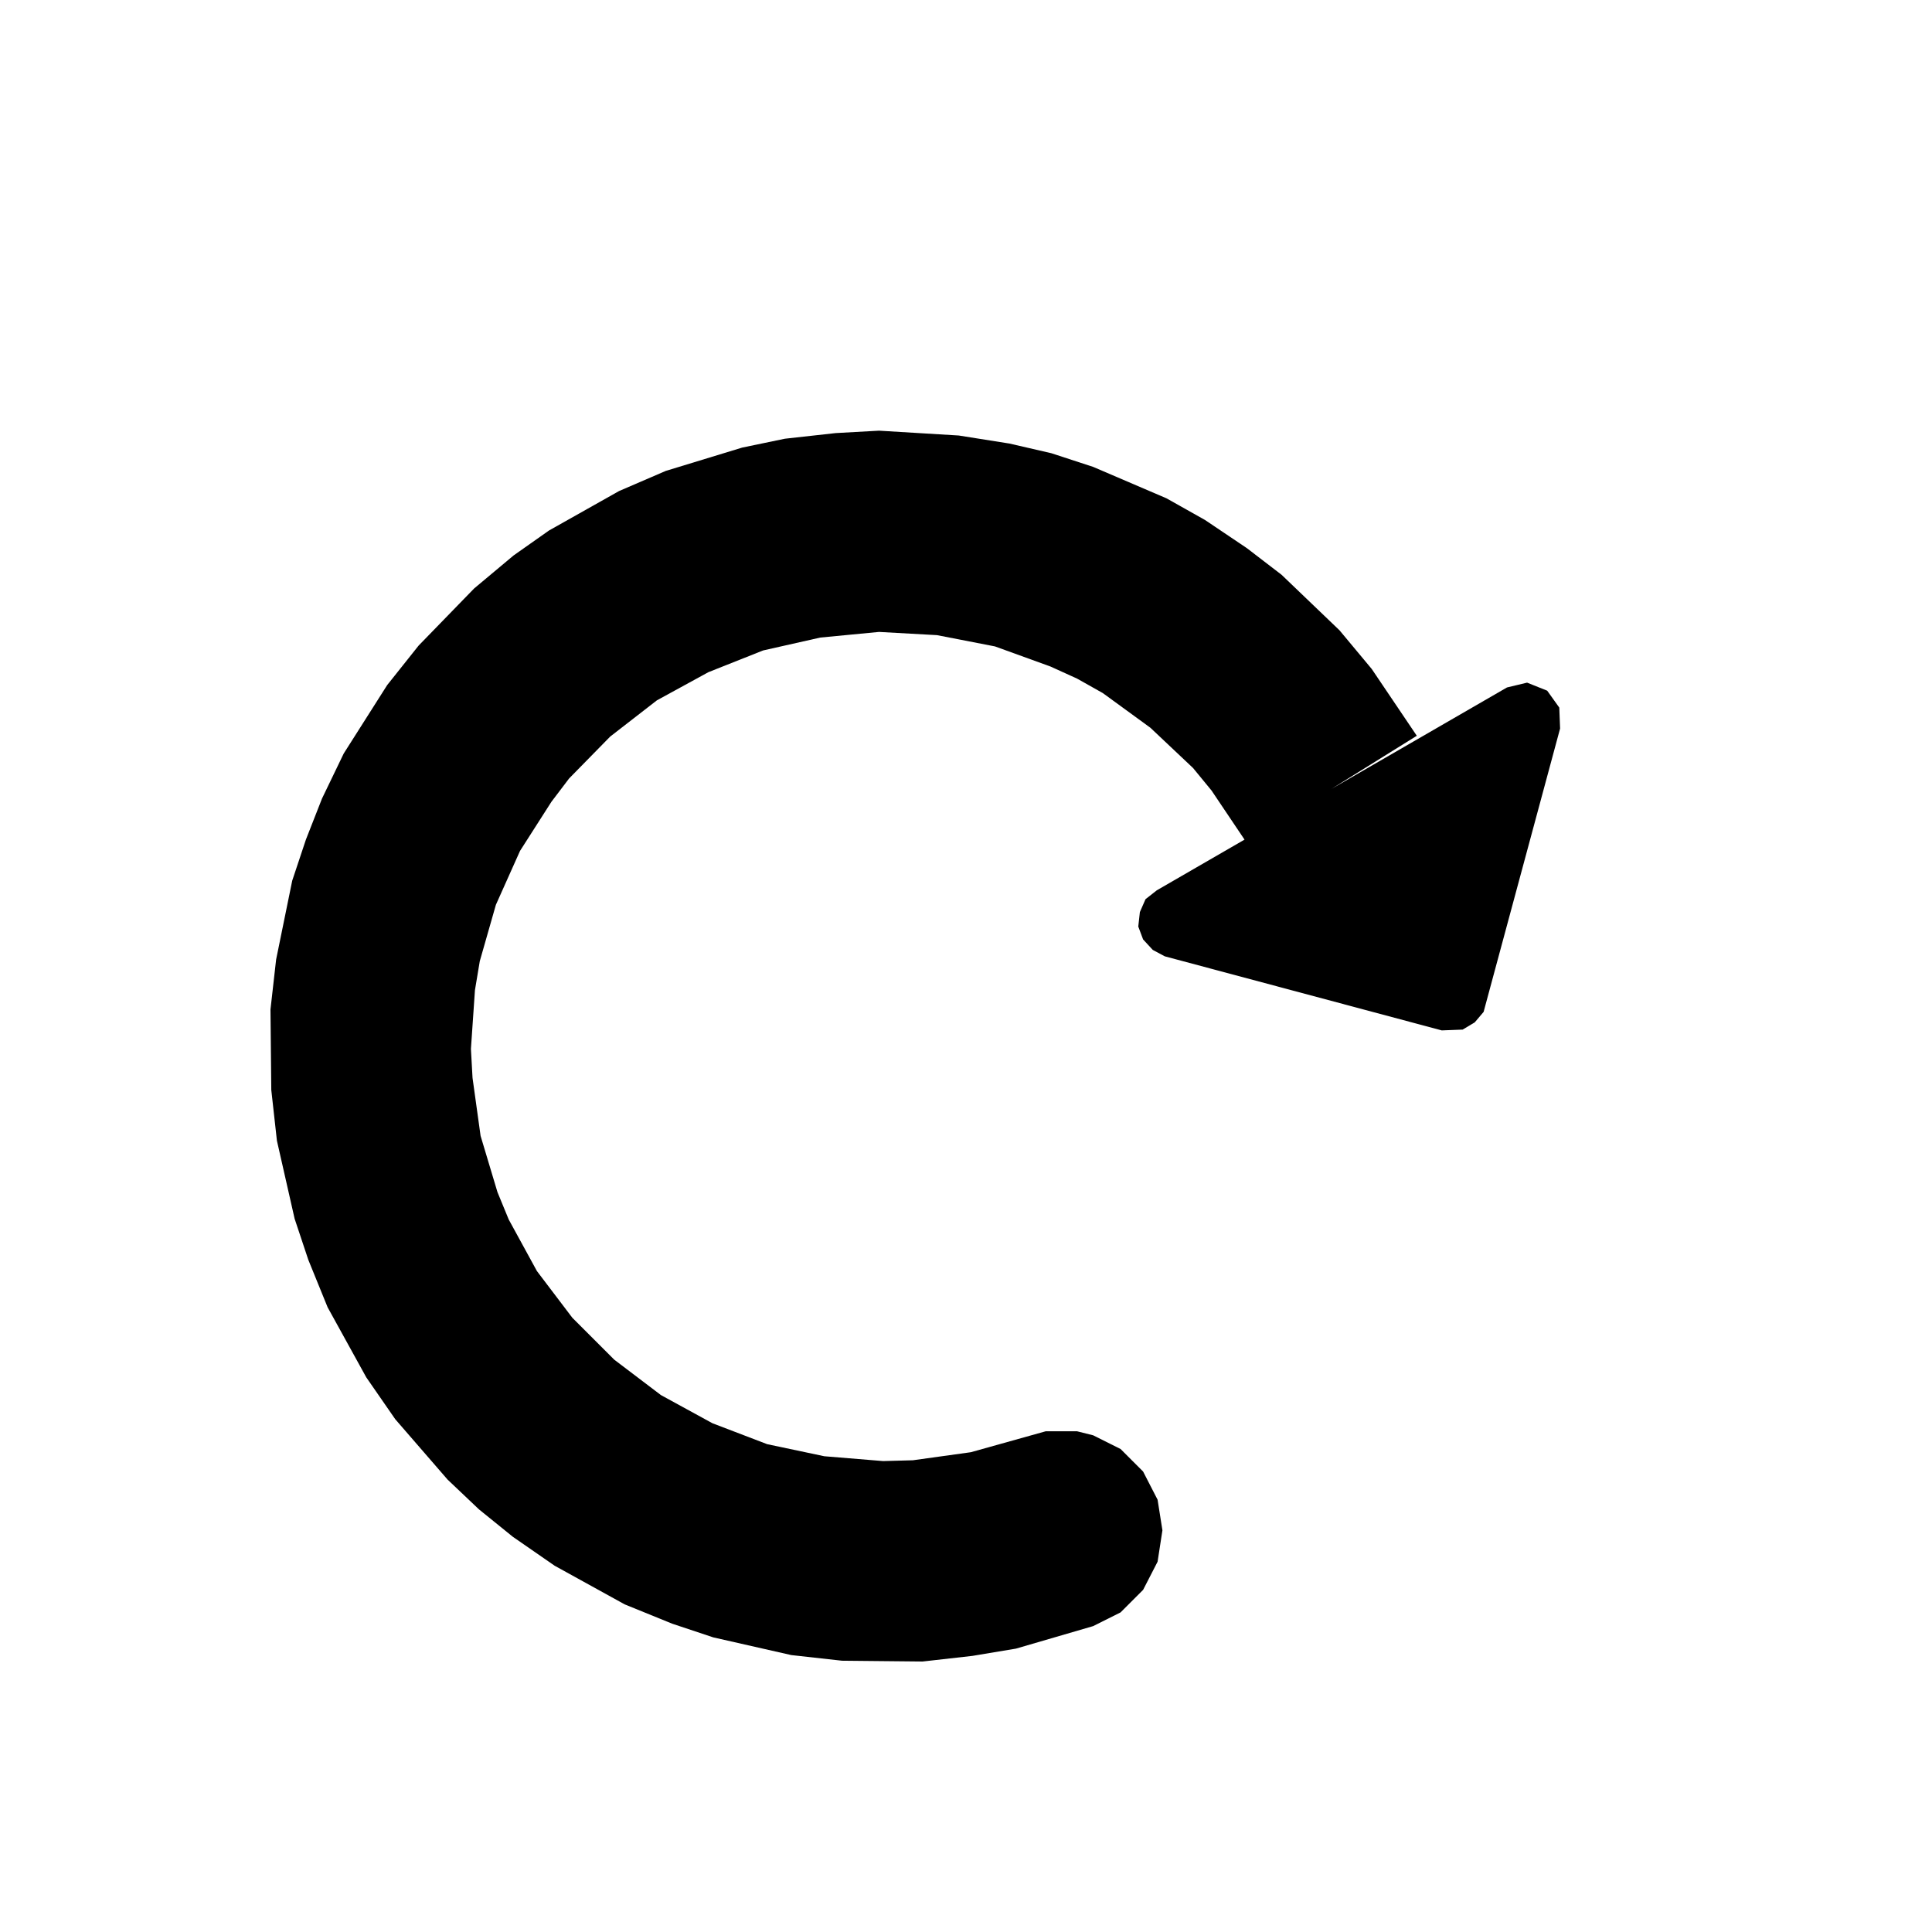
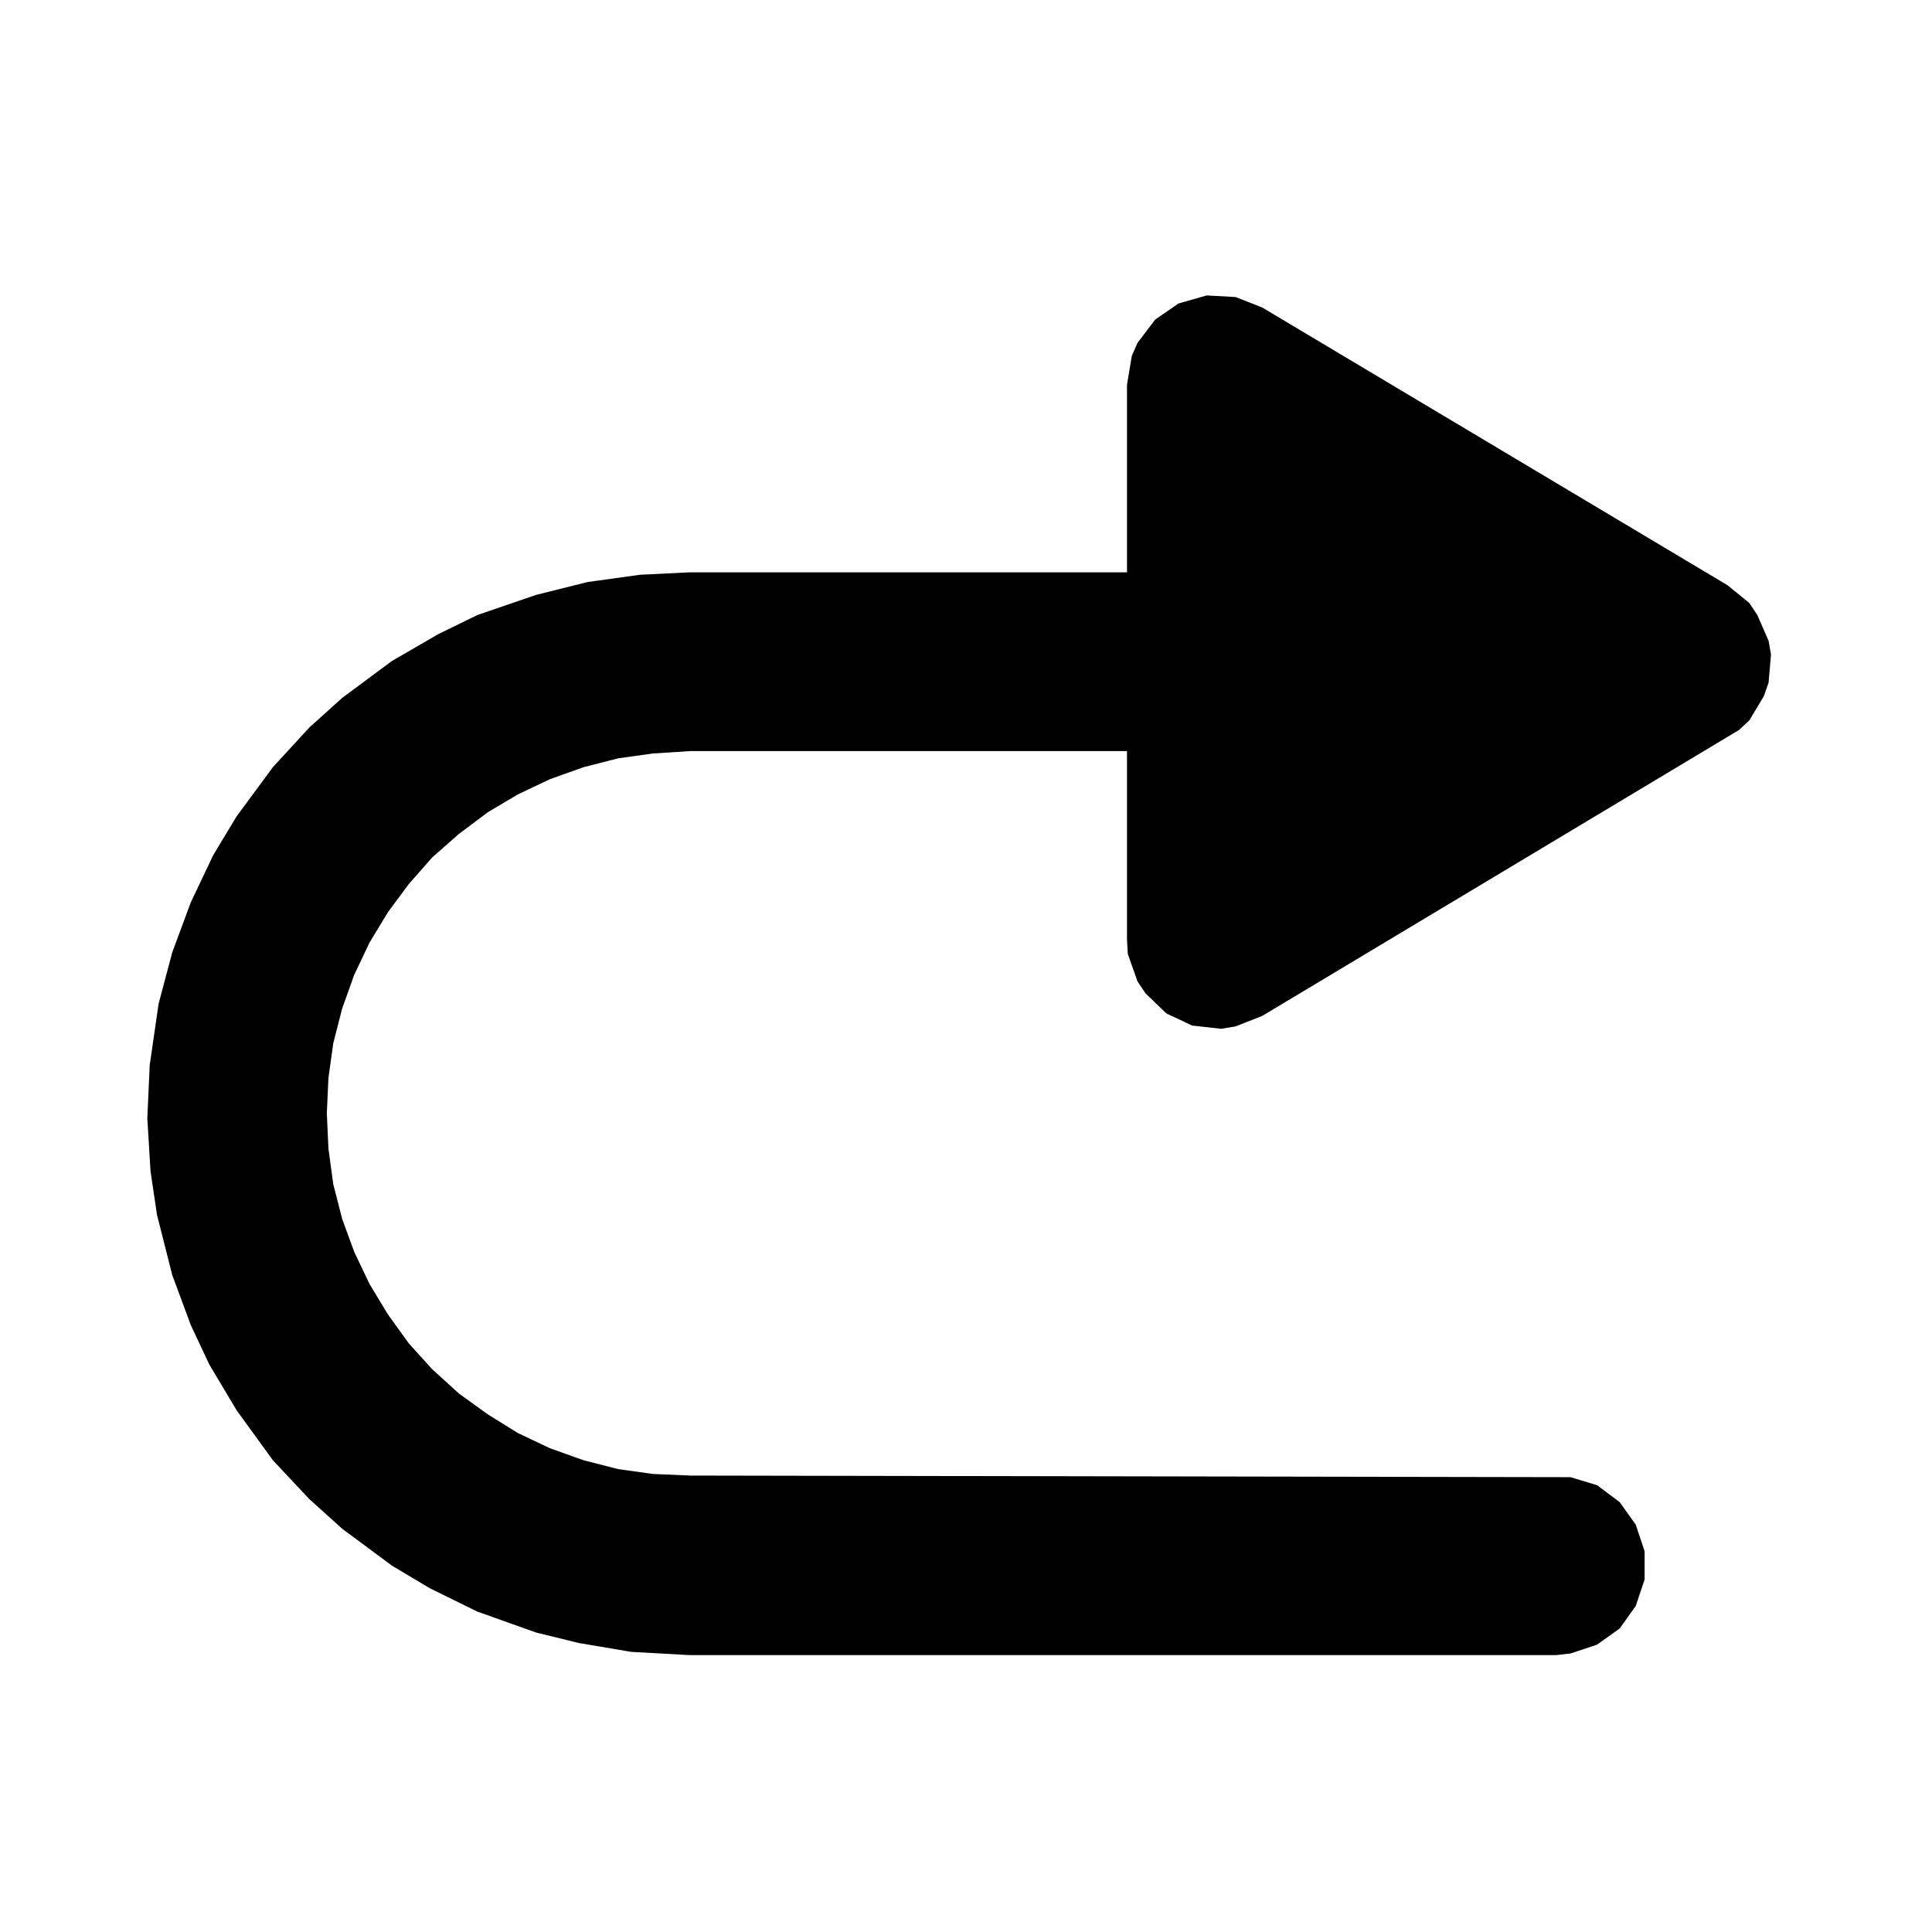
<svg xmlns="http://www.w3.org/2000/svg" viewBox="0 0 24 24">
-   <path fill="currentColor" fill-rule="evenodd" d="M18.43 12.57L18.32 12.7L18.17 12.79L17.91 12.8L14.47 11.88L14.32 11.8L14.2 11.67L14.14 11.51L14.16 11.33L14.23 11.17L14.37 11.06L15.46 10.43L15.05 9.82L14.82 9.54L14.29 9.04L13.7 8.61L13.38 8.43L13.05 8.28L12.36 8.03L11.64 7.89L10.92 7.85L10.19 7.92L9.48 8.08L8.8 8.35L8.16 8.7L7.58 9.15L7.07 9.67L6.85 9.96L6.46 10.57L6.16 11.24L5.96 11.94L5.9 12.3L5.85 13.03L5.87 13.39L5.97 14.11L6.18 14.81L6.32 15.15L6.67 15.79L7.11 16.37L7.63 16.89L8.21 17.33L8.85 17.68L9.53 17.94L10.24 18.09L10.97 18.15L11.34 18.14L12.06 18.04L12.99 17.78L13.38 17.78L13.58 17.83L13.92 18L14.2 18.28L14.38 18.63L14.44 19.01L14.38 19.4L14.2 19.75L13.92 20.03L13.58 20.2L12.62 20.48L12.08 20.57L11.46 20.64L10.46 20.63L9.83 20.56L8.86 20.34L8.35 20.17L7.76 19.93L6.89 19.45L6.37 19.09L5.95 18.75L5.56 18.38L4.91 17.63L4.55 17.11L4.07 16.24L3.83 15.65L3.66 15.14L3.44 14.17L3.37 13.54L3.36 12.54L3.43 11.92L3.63 10.94L3.8 10.43L4 9.92L4.27 9.36L4.81 8.51L5.2 8.02L5.89 7.31L6.38 6.9L6.82 6.59L7.69 6.1L8.27 5.85L9.22 5.56L9.75 5.45L10.38 5.38L10.92 5.35L11.91 5.41L12.54 5.51L13.06 5.63L13.58 5.8L14.49 6.19L14.97 6.46L15.49 6.81L15.92 7.14L16.64 7.83L17.04 8.31L17.6 9.14L16.54 9.8L18.72 8.54L18.97 8.48L19.22 8.58L19.37 8.79L19.38 9.05Z" />
+   <path fill="currentColor" fill-rule="evenodd" d="M15.68 12.62L15.35 12.75L15.17 12.78L14.81 12.74L14.49 12.59L14.23 12.34L14.13 12.19L14.01 11.85L14 11.67L14 9.33L8.58 9.33L8.11 9.36L7.68 9.42L7.25 9.53L6.83 9.68L6.43 9.87L6.06 10.09L5.7 10.36L5.37 10.65L5.08 10.98L4.82 11.33L4.59 11.71L4.4 12.11L4.25 12.53L4.14 12.96L4.08 13.39L4.06 13.83L4.08 14.27L4.14 14.71L4.25 15.14L4.4 15.55L4.59 15.95L4.82 16.33L5.08 16.69L5.37 17.01L5.7 17.31L6.06 17.57L6.43 17.8L6.83 17.99L7.25 18.14L7.68 18.25L8.11 18.31L8.58 18.33L19.51 18.35L19.84 18.45L20.12 18.66L20.32 18.94L20.43 19.27L20.43 19.62L20.32 19.95L20.12 20.23L19.84 20.43L19.51 20.54L19.33 20.56L8.56 20.56L7.84 20.52L7.19 20.41L6.66 20.28L5.93 20.02L5.34 19.73L4.87 19.45L4.25 18.99L3.84 18.62L3.39 18.14L2.94 17.52L2.6 16.95L2.37 16.46L2.14 15.84L1.95 15.09L1.87 14.55L1.83 13.89L1.86 13.23L1.97 12.47L2.14 11.83L2.37 11.21L2.65 10.62L2.94 10.14L3.39 9.53L3.84 9.04L4.25 8.67L4.87 8.21L5.44 7.88L5.93 7.64L6.66 7.39L7.3 7.23L7.95 7.14L8.56 7.11L14 7.11L14 4.78L14.06 4.42L14.13 4.26L14.35 3.97L14.64 3.77L14.99 3.67L15.35 3.69L15.68 3.82L21.46 7.27L21.73 7.49L21.83 7.64L21.97 7.96L22 8.13L21.97 8.48L21.91 8.65L21.73 8.95L21.6 9.07Z" />
</svg>
